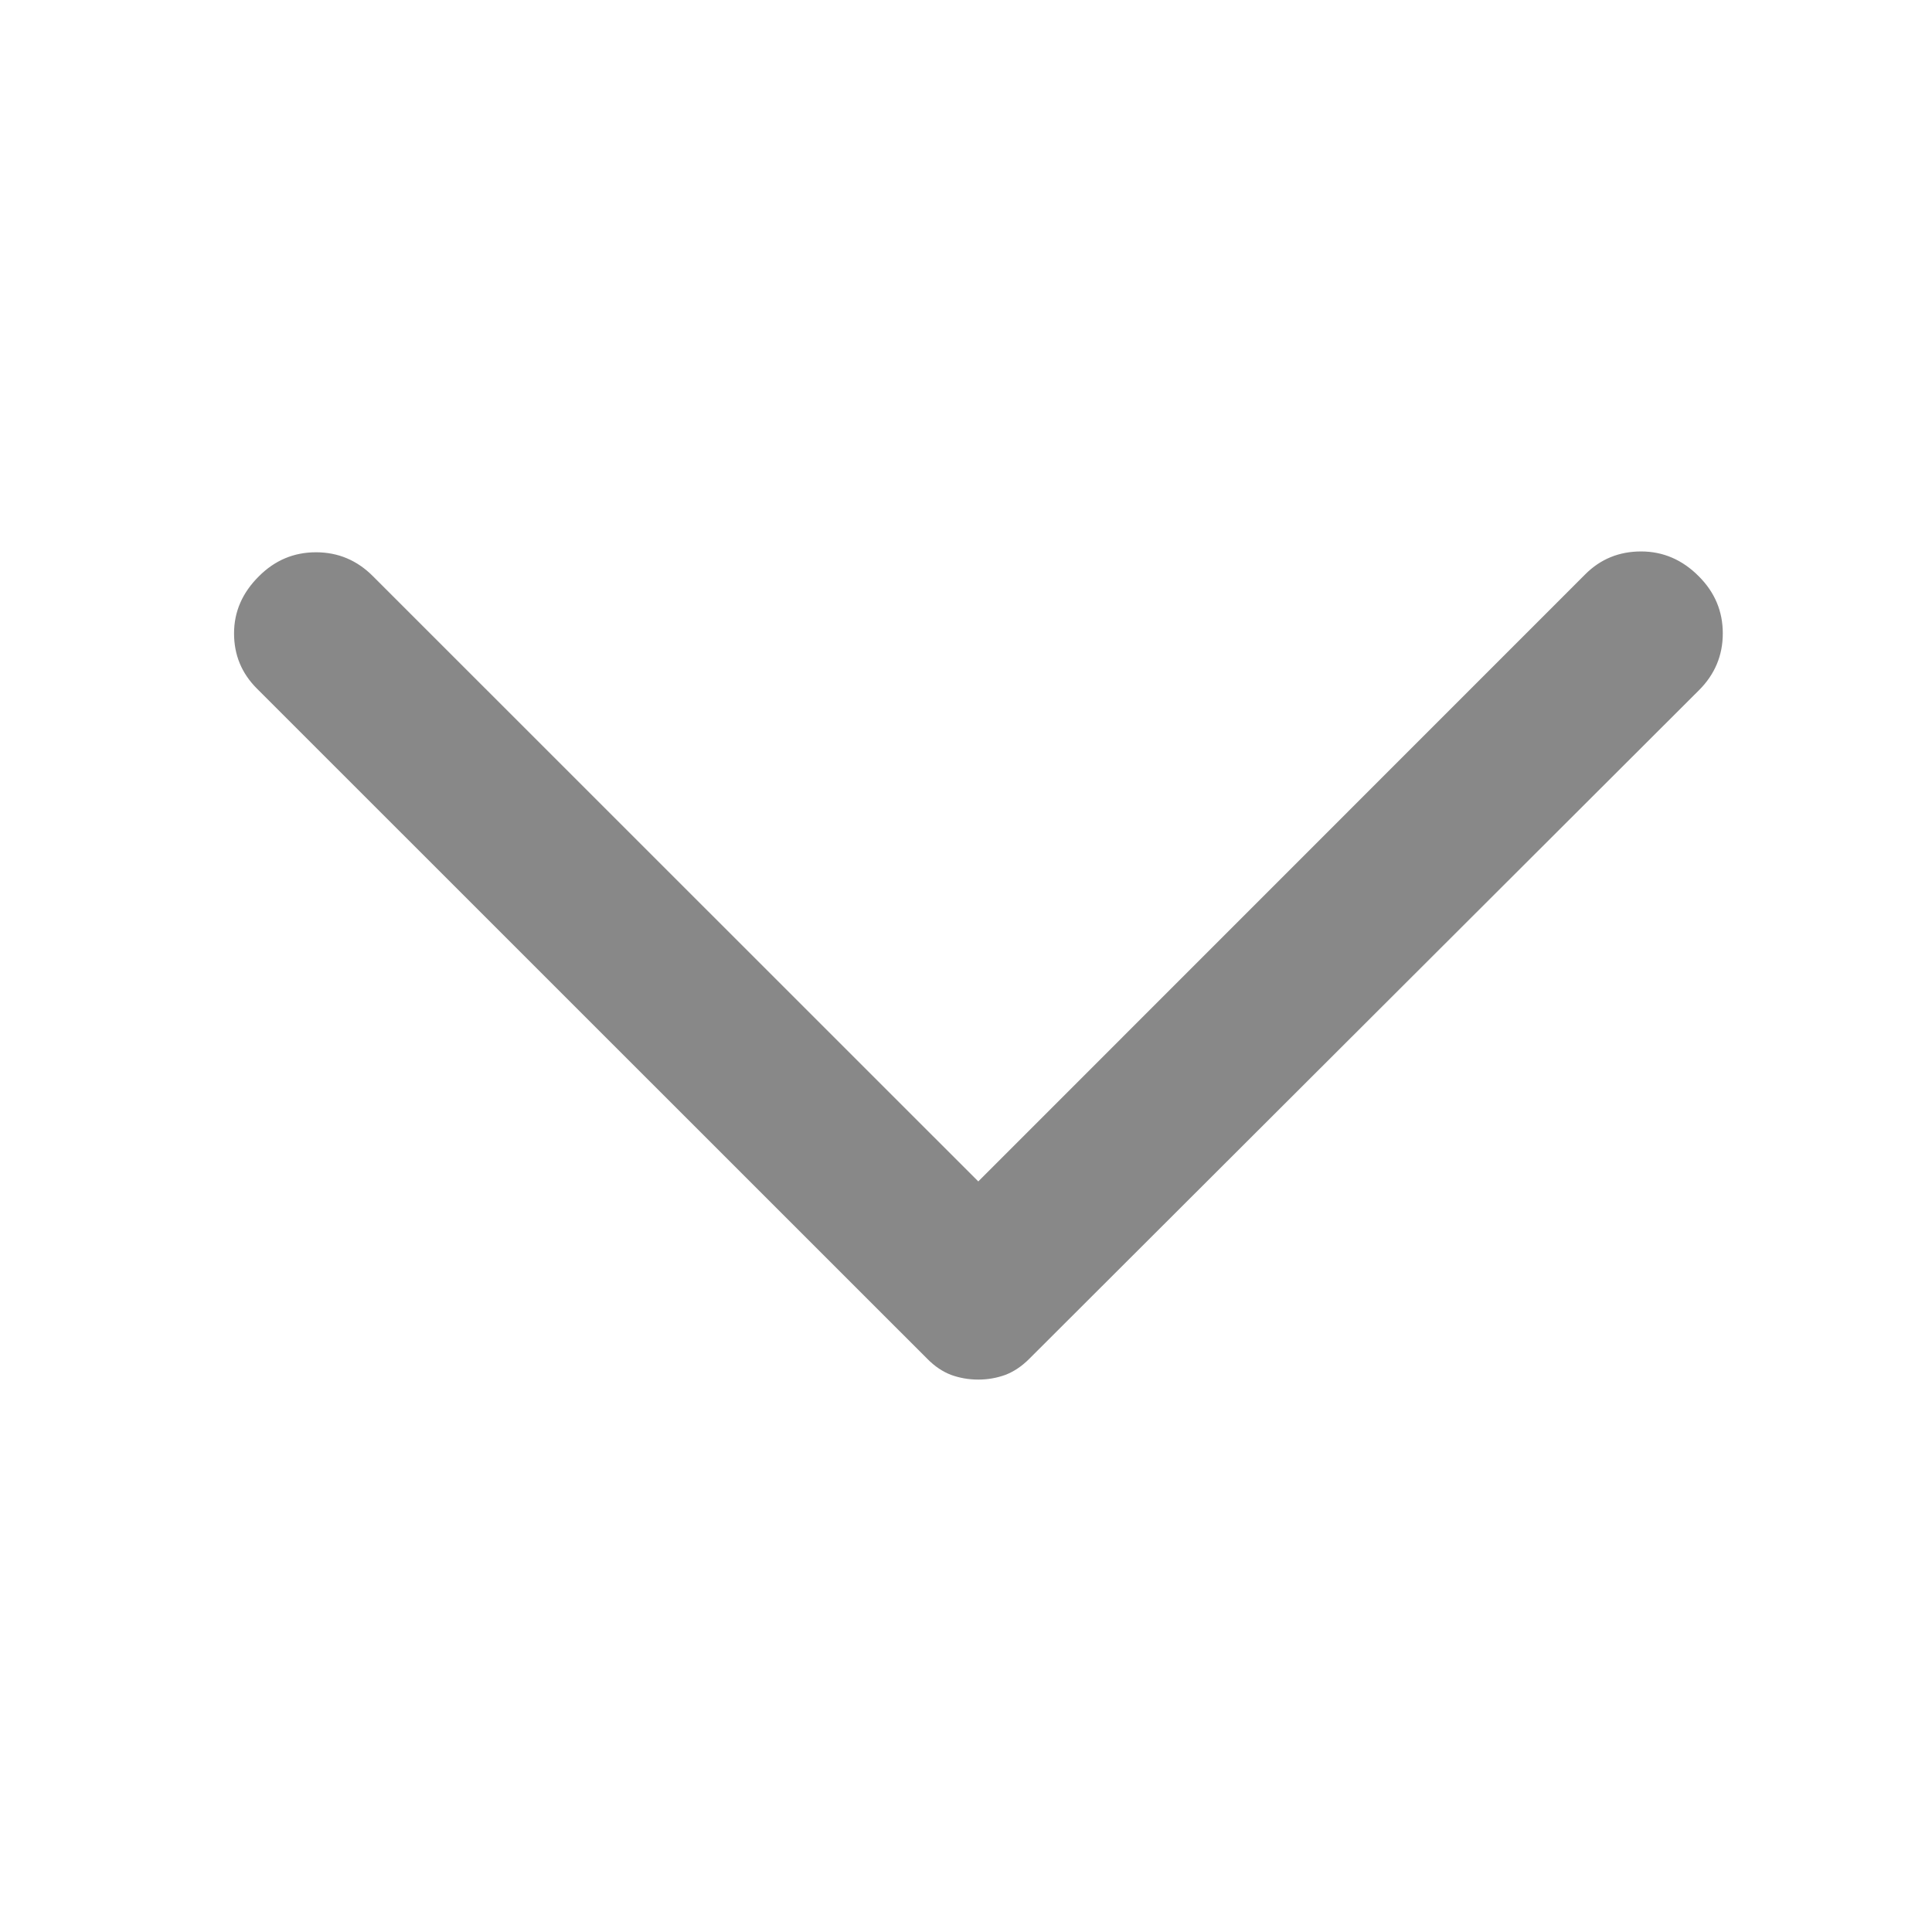
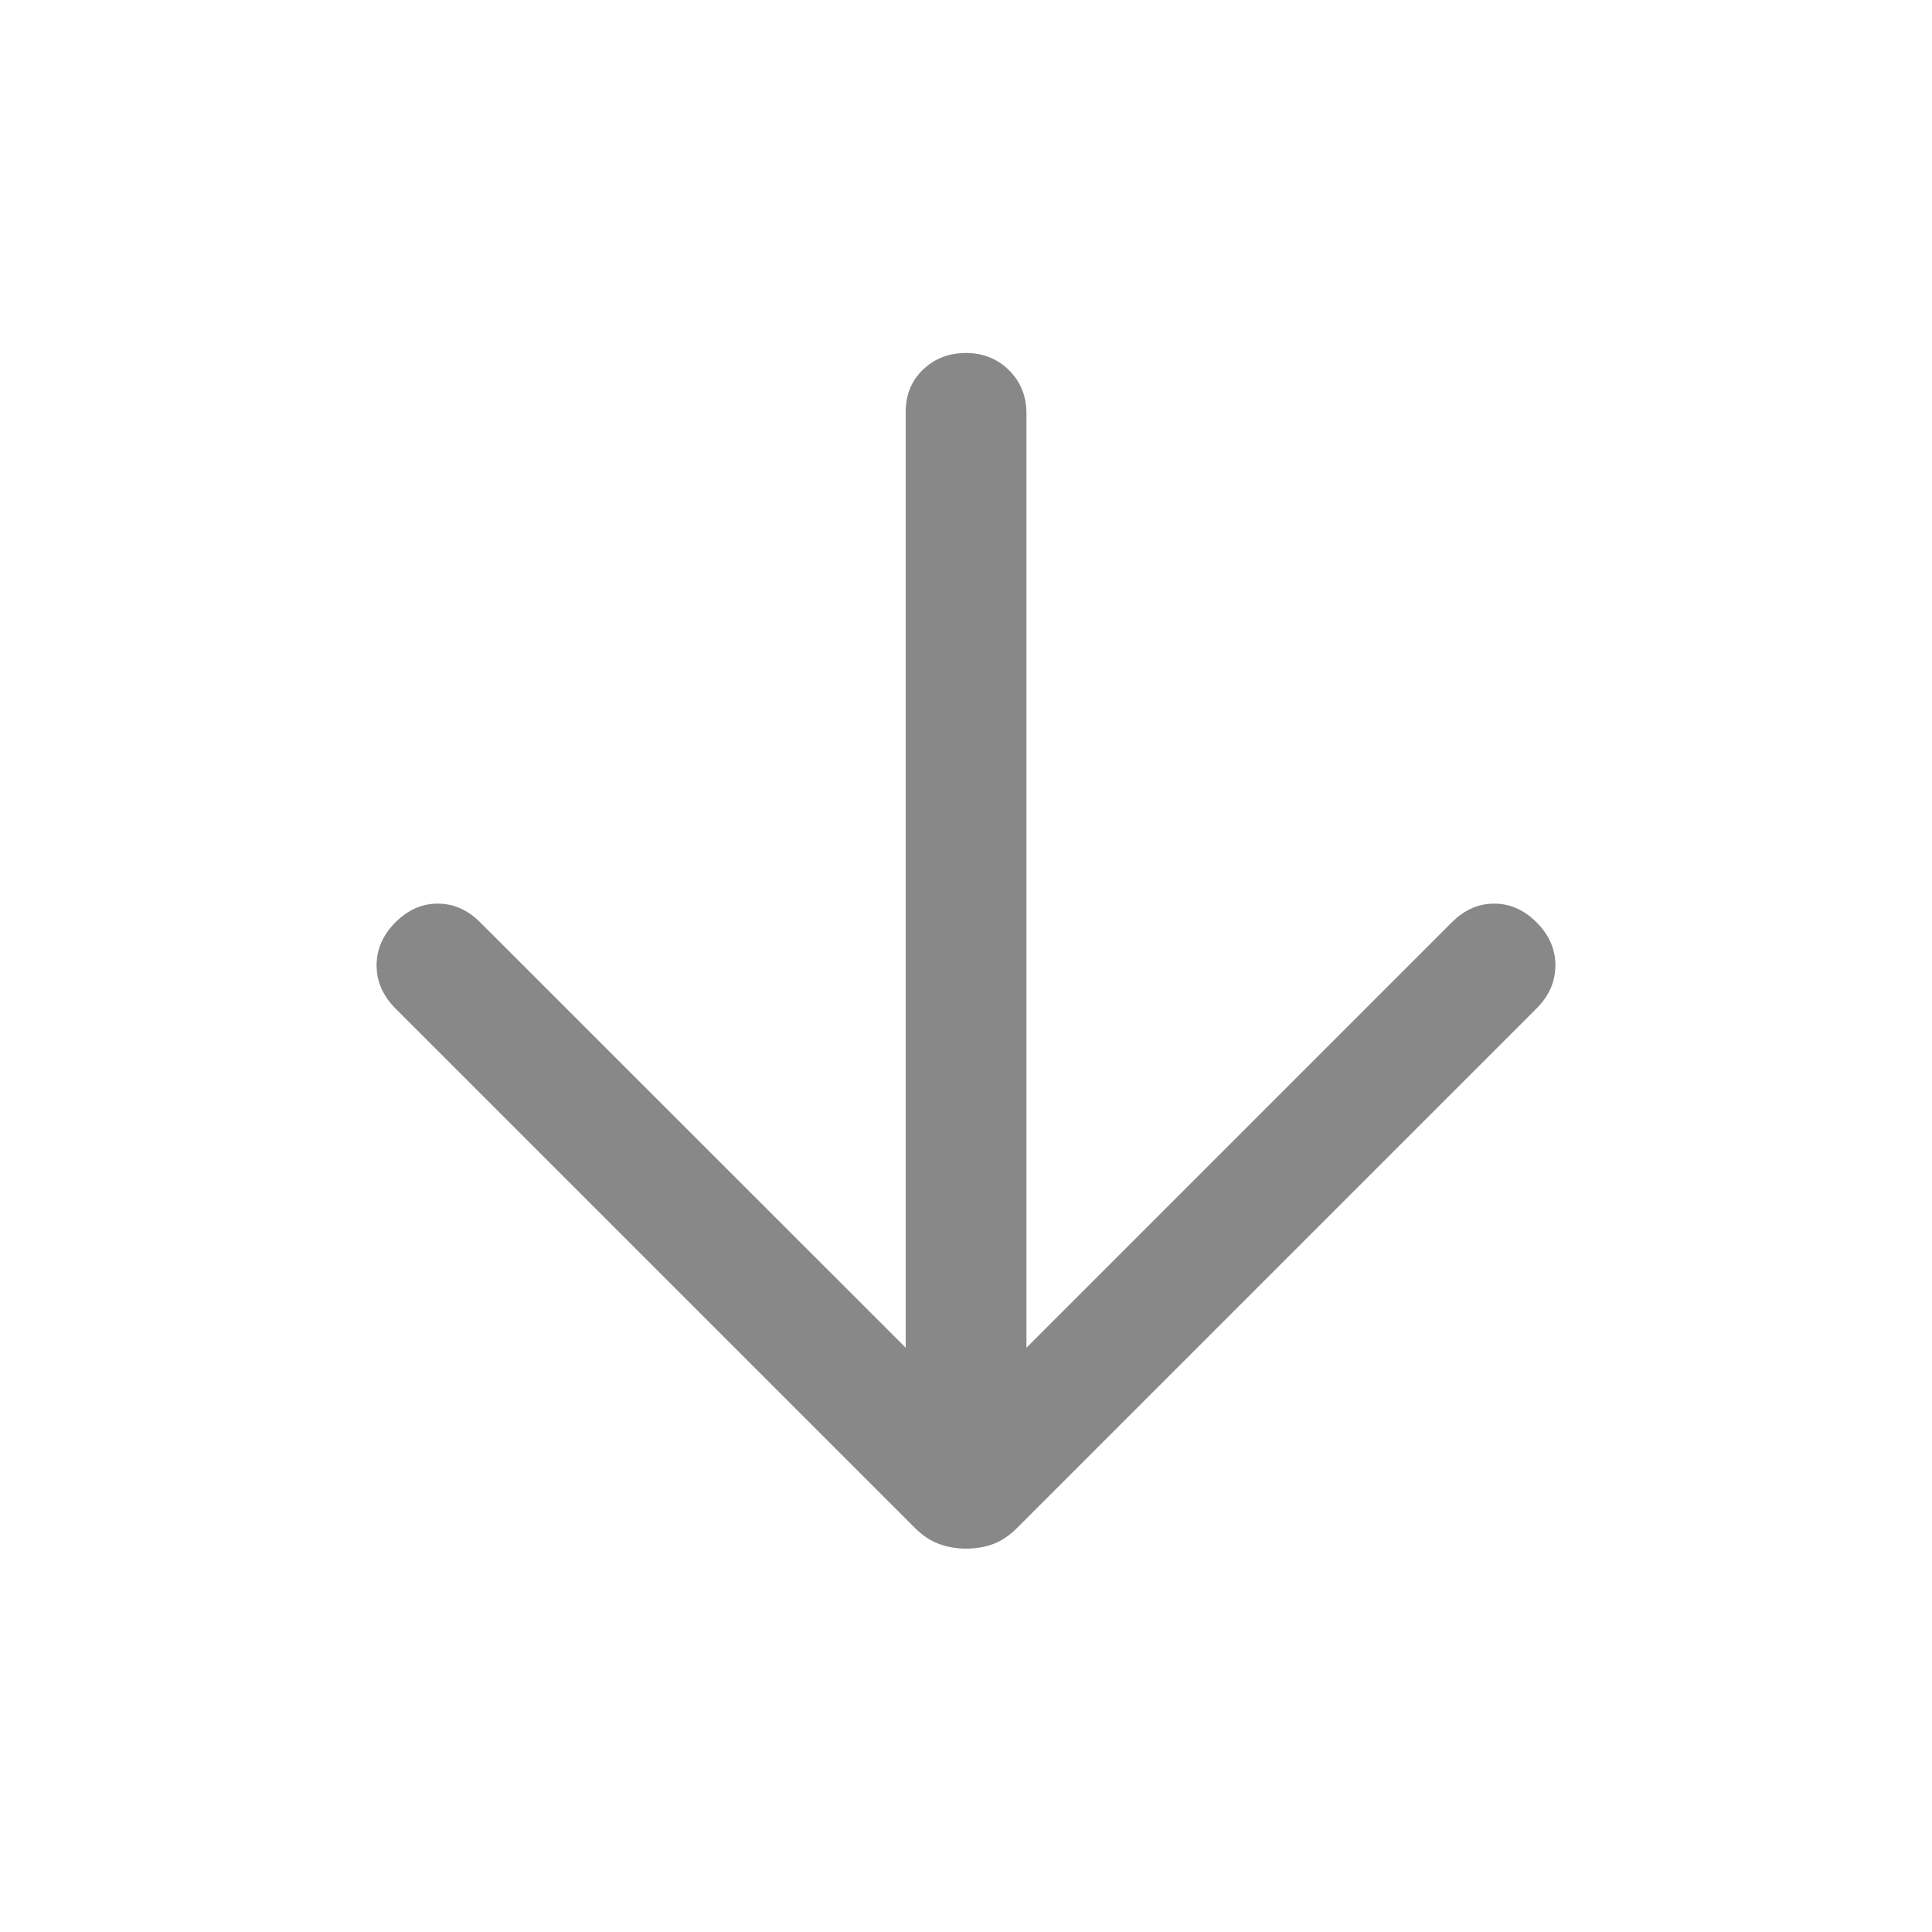
<svg xmlns="http://www.w3.org/2000/svg" width="14" height="14" viewBox="0 0 14 14" fill="none">
-   <g id="arrow_forward_ios">
-     <mask id="mask0_57_5702" style="mask-type:alpha" maskUnits="userSpaceOnUse" x="0" y="0" width="14" height="14">
-       <rect id="Bounding box" width="14" height="14" fill="#D9D9D9" />
-     </mask>
-     <g mask="url(#mask0_57_5702)">
-       <path id="arrow_forward_ios_2" d="M1.876 4.176C1.992 4.06 2.129 4.002 2.29 4.002C2.45 4.002 2.588 4.06 2.703 4.176L7.089 8.561L11.488 4.161C11.598 4.051 11.733 3.996 11.892 3.996C12.051 3.996 12.191 4.056 12.31 4.176C12.426 4.292 12.484 4.429 12.484 4.59C12.484 4.75 12.426 4.888 12.31 5.003L7.458 9.847C7.403 9.902 7.345 9.94 7.285 9.963C7.224 9.985 7.159 9.997 7.089 9.997C7.018 9.997 6.953 9.985 6.892 9.963C6.832 9.94 6.774 9.902 6.72 9.847L1.861 4.989C1.751 4.879 1.696 4.746 1.696 4.59C1.696 4.433 1.756 4.295 1.876 4.176Z" fill="#888888" />
-     </g>
+   <mask id="mask0_73_6046" style="mask-type:alpha" maskUnits="userSpaceOnUse" x="0" y="0" width="14" height="14">
+     <rect width="14" height="14" fill="#D9D9D9" />
+   </mask>
+   <g mask="url(#mask0_73_6046)">
+     <path d="M7 11.222C6.933 11.222 6.869 11.211 6.807 11.189C6.744 11.166 6.686 11.128 6.631 11.073L2.865 7.307C2.775 7.217 2.729 7.113 2.729 6.995C2.729 6.878 2.775 6.774 2.865 6.684C2.956 6.593 3.058 6.548 3.172 6.548C3.287 6.548 3.389 6.593 3.48 6.684L6.563 9.766V2.986C6.563 2.862 6.604 2.76 6.688 2.679C6.772 2.598 6.876 2.558 7 2.558C7.124 2.558 7.228 2.6 7.312 2.683C7.396 2.767 7.438 2.871 7.438 2.995V9.766L10.52 6.684C10.611 6.593 10.713 6.548 10.828 6.548C10.942 6.548 11.044 6.593 11.135 6.684C11.225 6.774 11.271 6.878 11.271 6.995C11.271 7.113 11.225 7.217 11.135 7.307L7.369 11.073C7.314 11.128 7.257 11.166 7.196 11.189C7.136 11.211 7.07 11.222 7 11.222Z" fill="#888888" />
  </g>
</svg>
